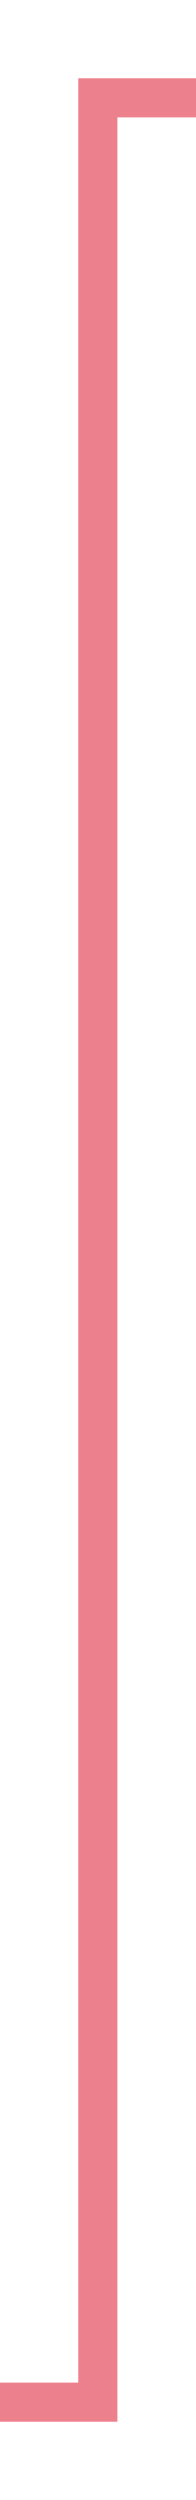
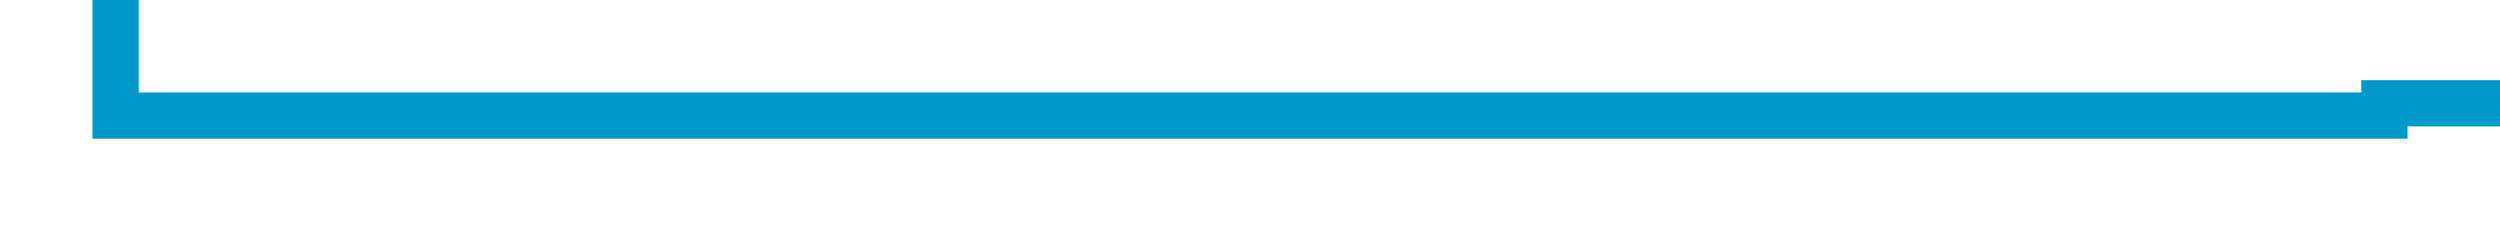
- <svg xmlns="http://www.w3.org/2000/svg" version="1.1" width="10px" height="127.763px" preserveAspectRatio="xMidYMin meet" viewBox="332.684 178.263  8 127.763">
-   <path d="M 247 303  L 247 301.026  L 336.684 301.026  L 336.684 183.263  L 402 183.263  L 402 183  " stroke-width="2" stroke="#ec808d" fill="none" />
-   <path d="M 398 192.5  L 412 183  L 398 173.5  L 398 192.5  Z " fill-rule="nonzero" fill="#ec808d" stroke="none" />
+ <svg xmlns="http://www.w3.org/2000/svg" version="1.1" width="108.147px" height="10px" preserveAspectRatio="xMinYMid meet" viewBox="578.853 338.532  108.147 8">
+   <path d="M 493 272  L 583.853 272  L 583.853 342.532  L 682 342.532  L 682 342  L 694 342  " stroke-width="2" stroke="#0099cc" fill="none" />
+   <path d="M 692 351.5  L 706 342  L 692 332.5  L 692 351.5  Z " fill-rule="nonzero" fill="#0099cc" stroke="none" />
</svg>
